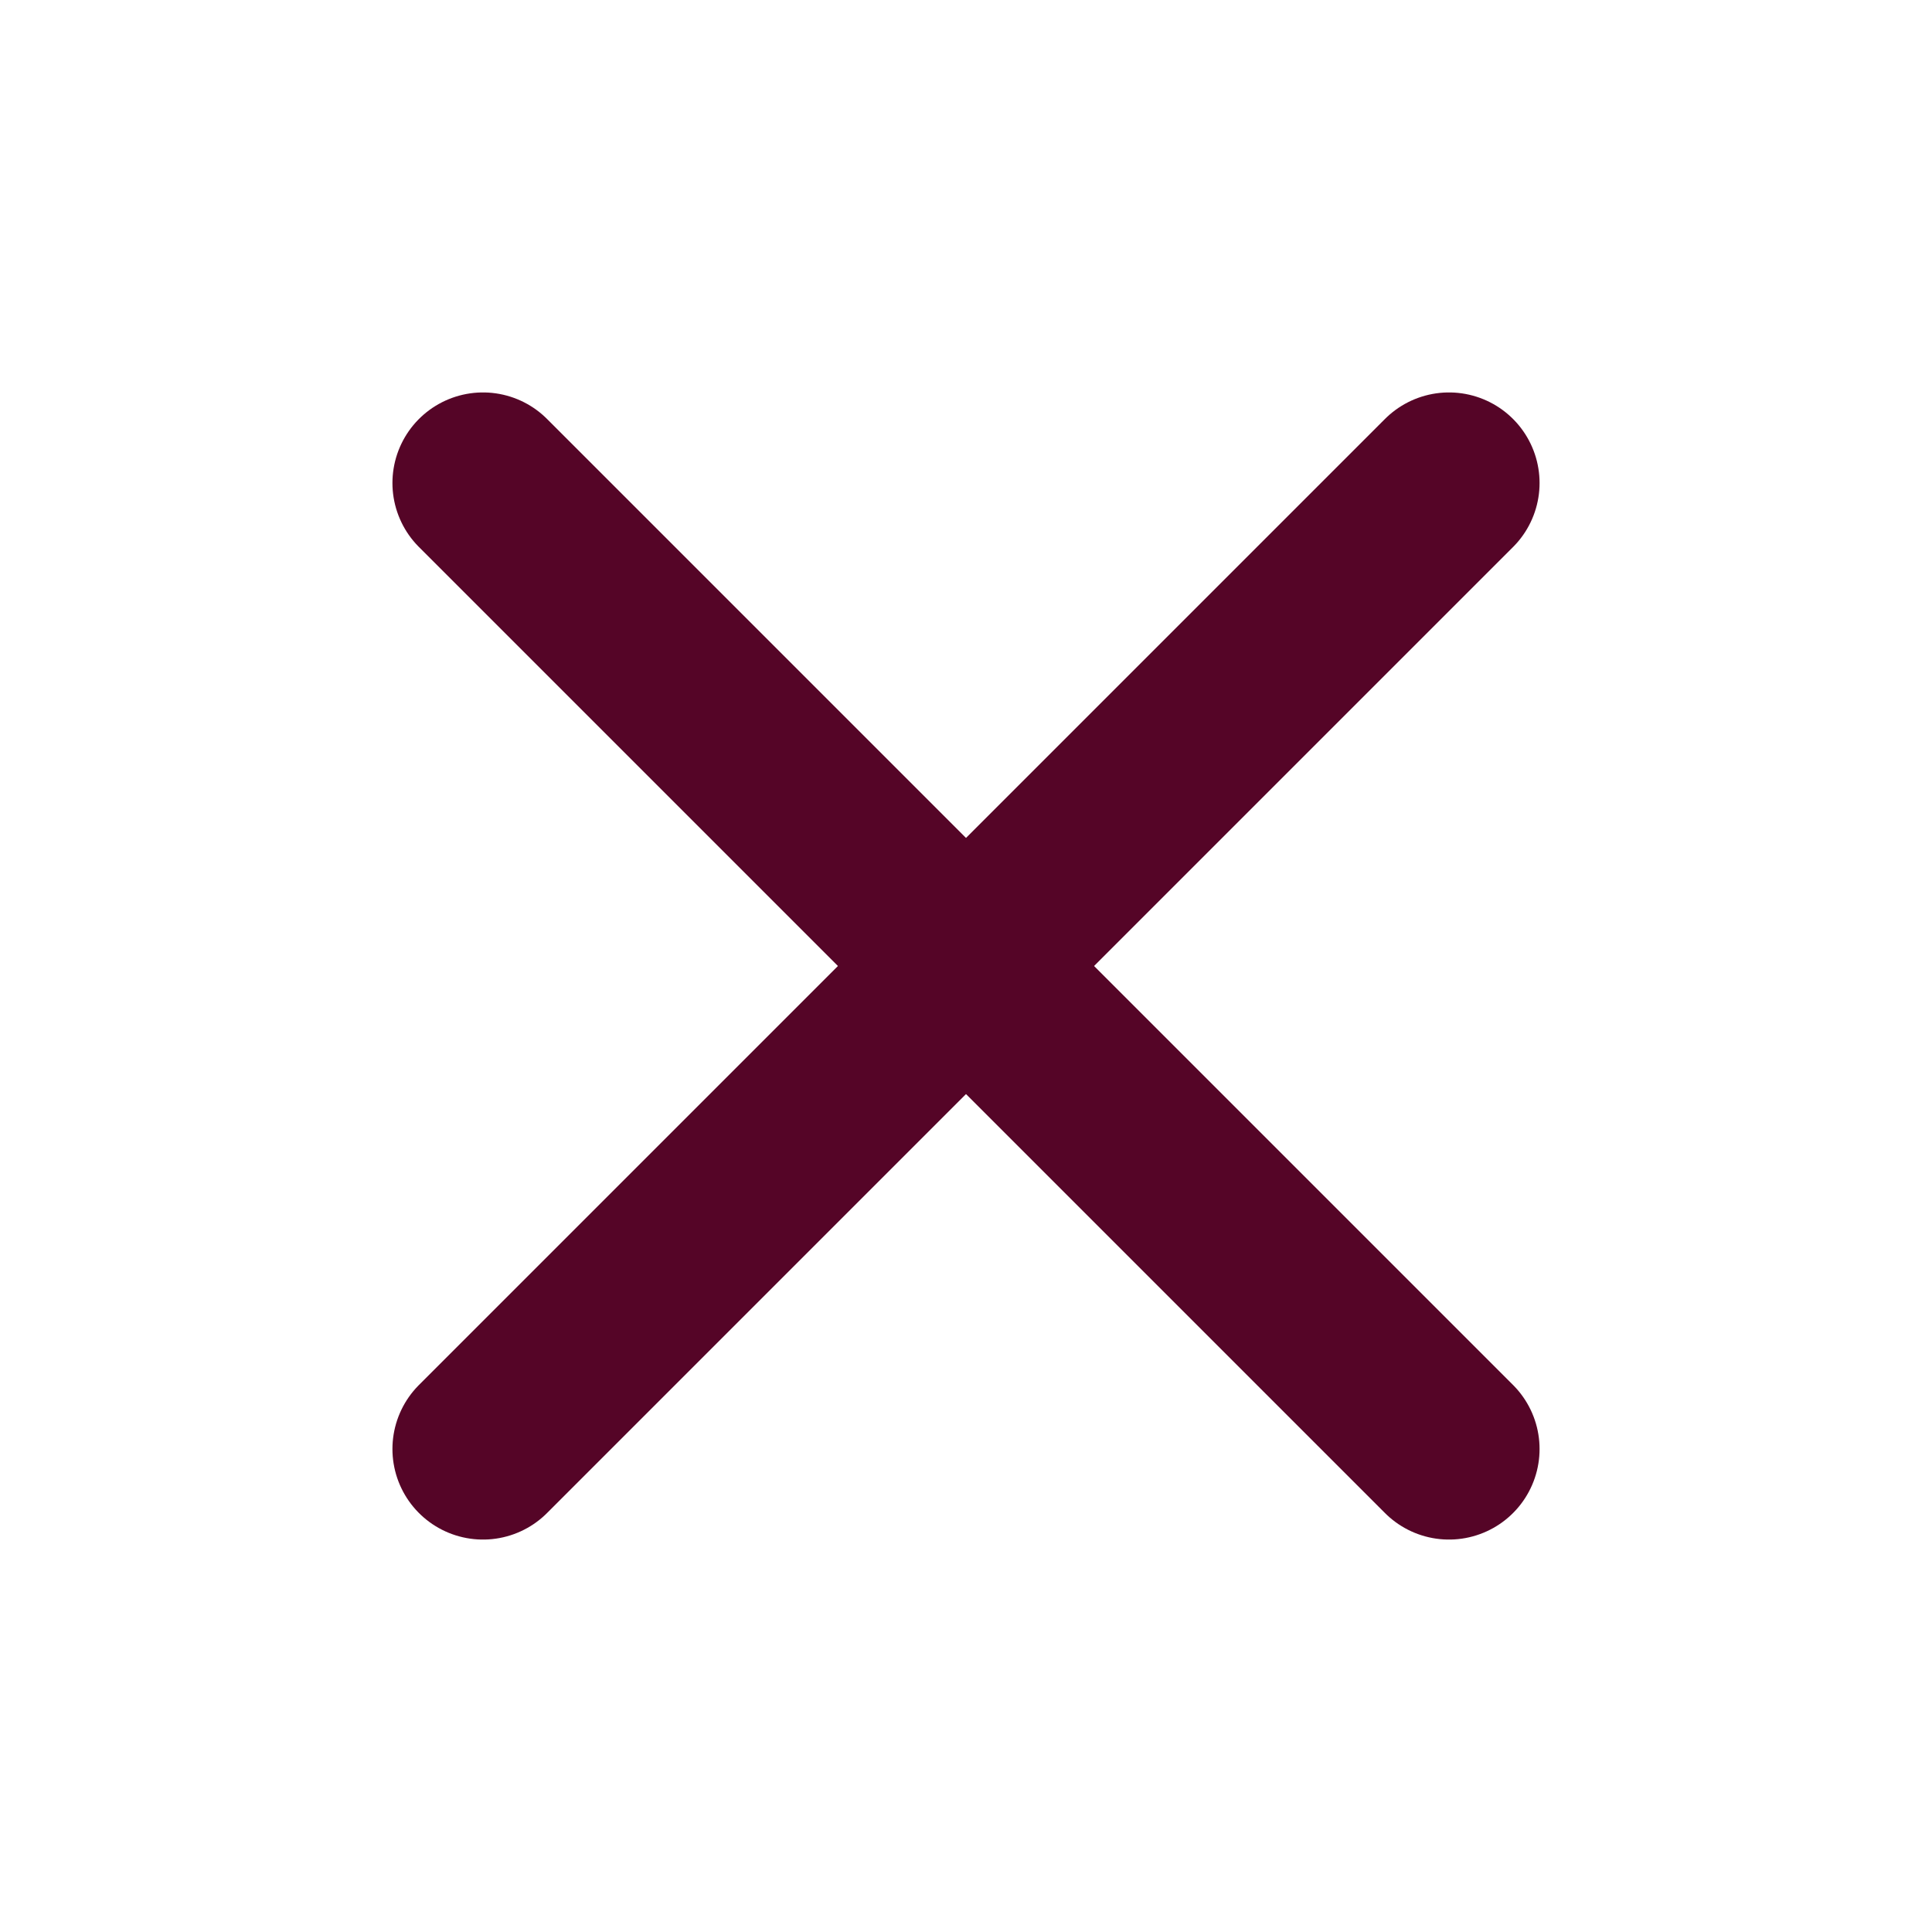
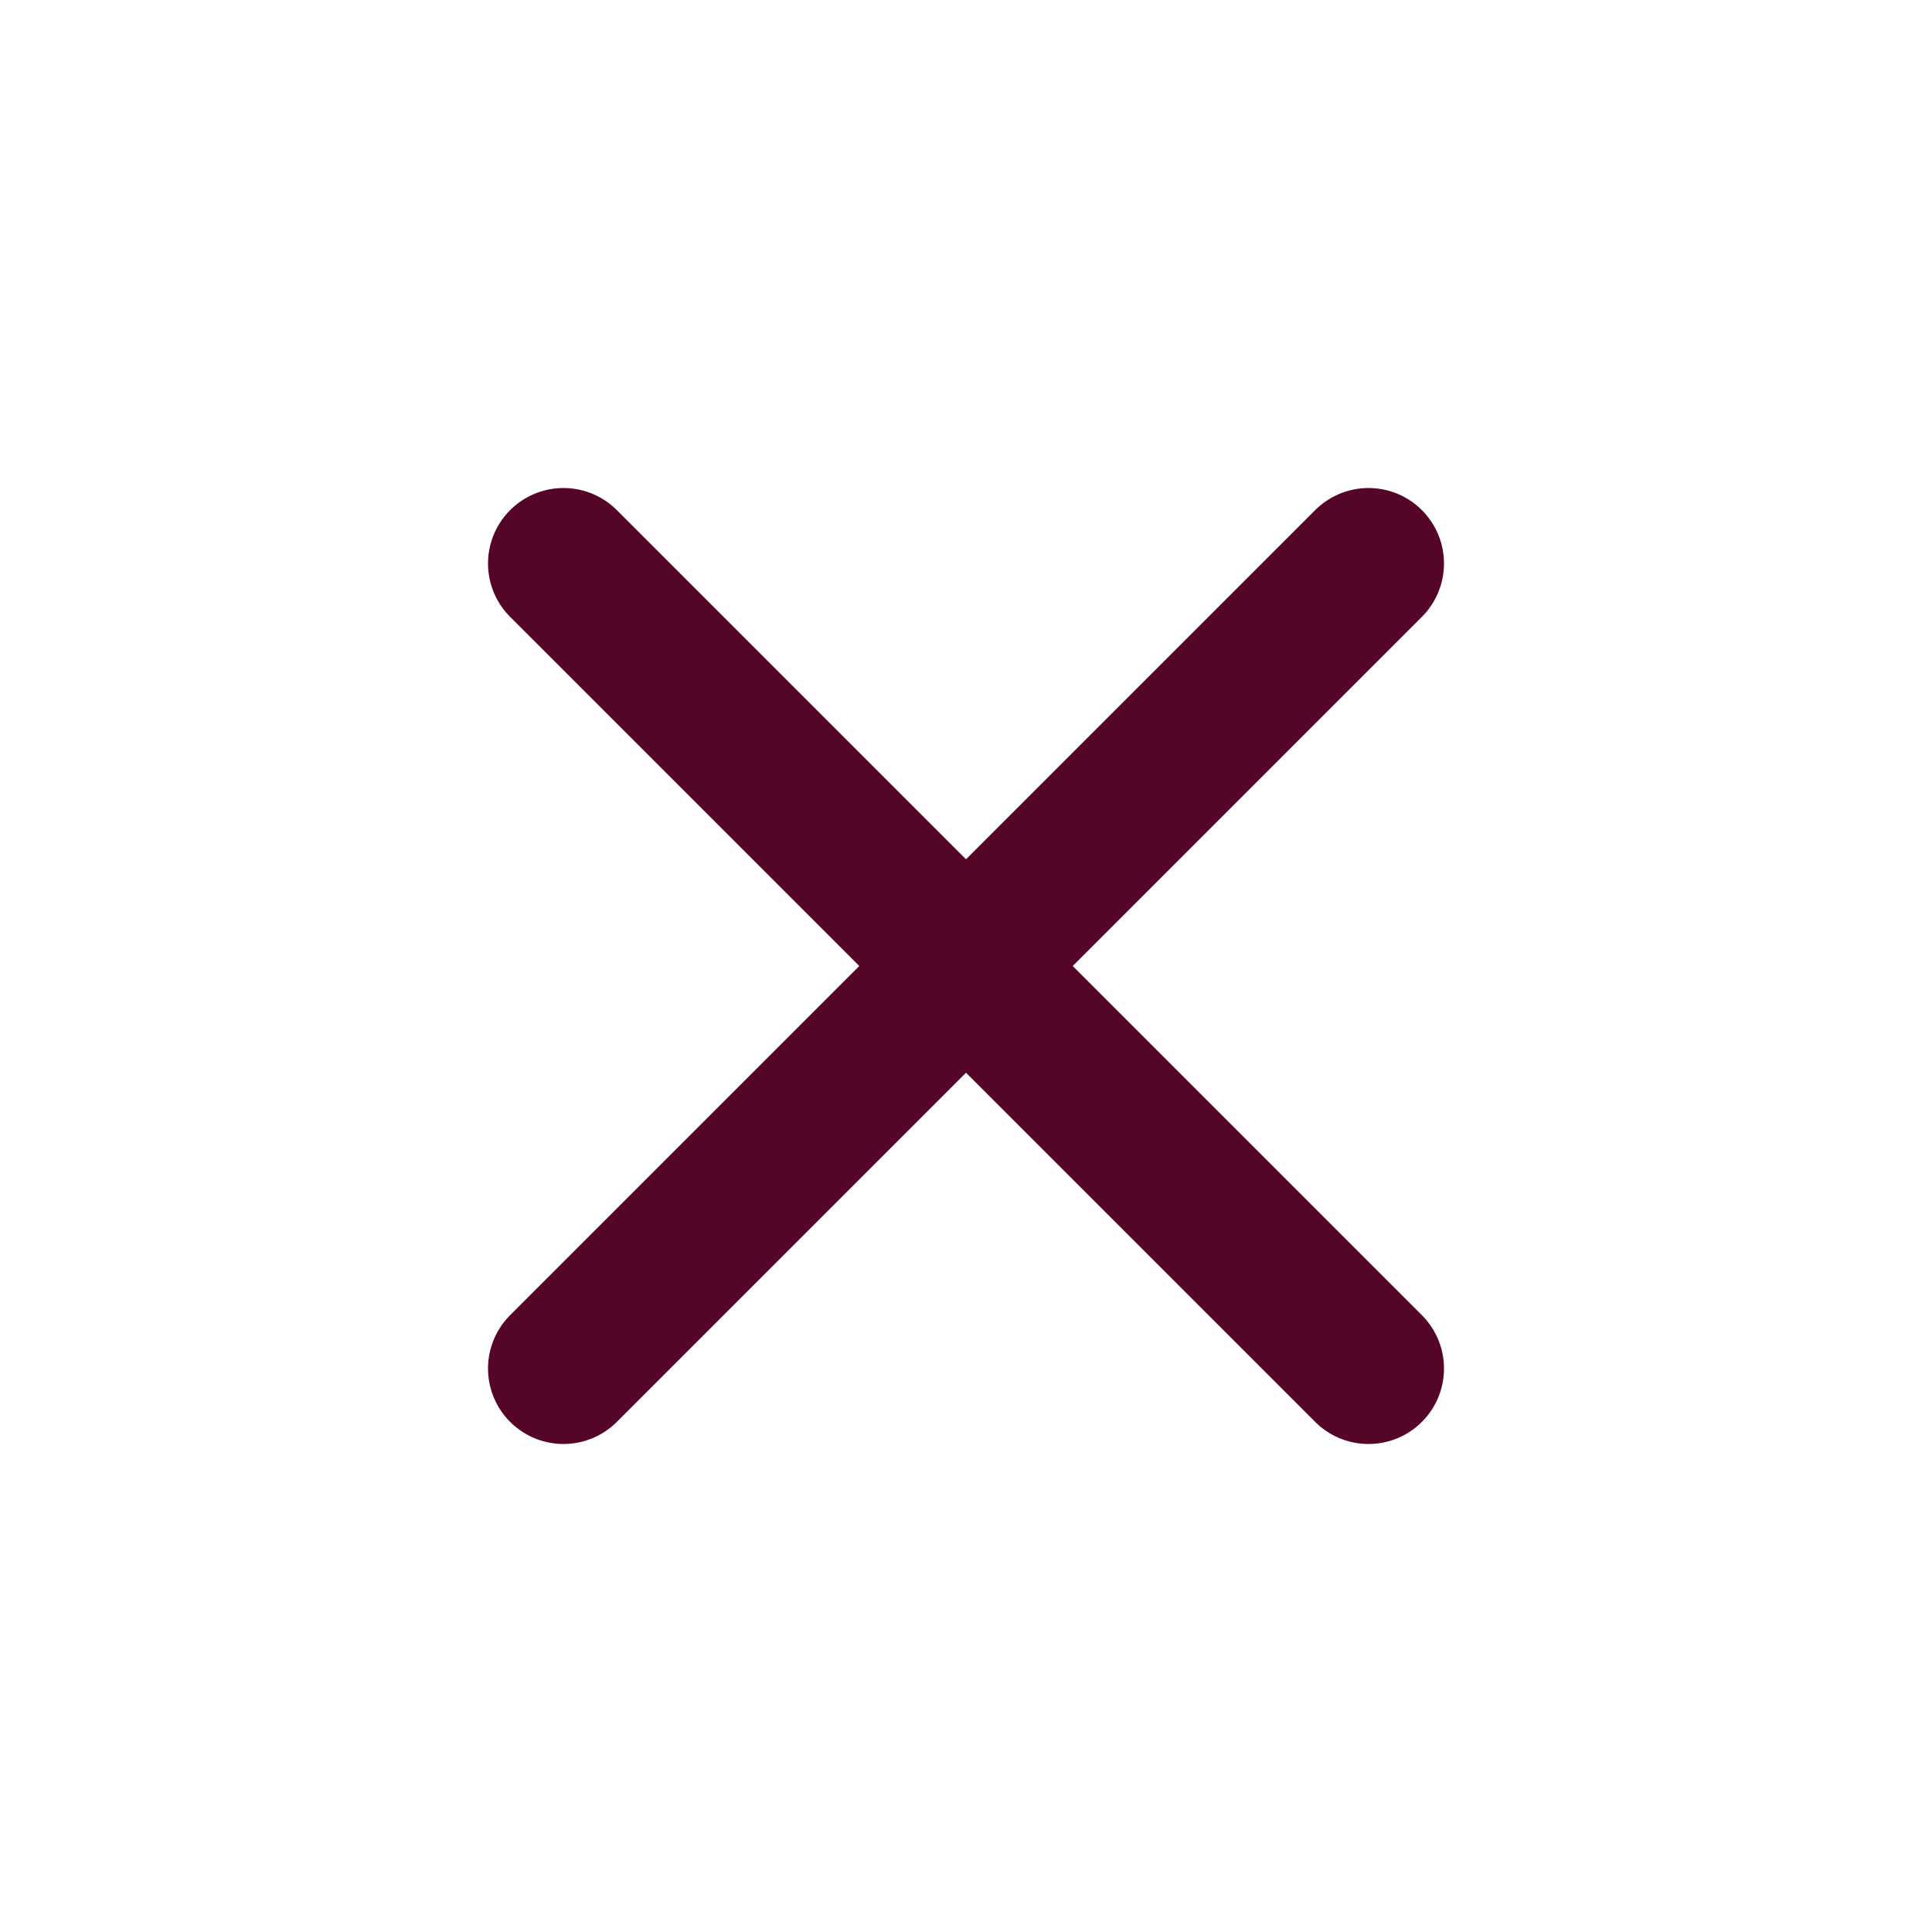
<svg xmlns="http://www.w3.org/2000/svg" width="32" height="32" viewBox="0 0 32 32" fill="none">
-   <path d="M24 8L8 24" stroke="#550527" stroke-width="3" stroke-linecap="round" stroke-linejoin="round" />
-   <path d="M8 8L24 24" stroke="#550527" stroke-width="3" stroke-linecap="round" stroke-linejoin="round" />
+   <path d="M22.667 9.333L9.333 22.667" stroke="#550527" stroke-width="2.5" stroke-linecap="round" stroke-linejoin="round" />
+   <path d="M9.333 9.333L22.667 22.667" stroke="#550527" stroke-width="2.5" stroke-linecap="round" stroke-linejoin="round" />
</svg>
